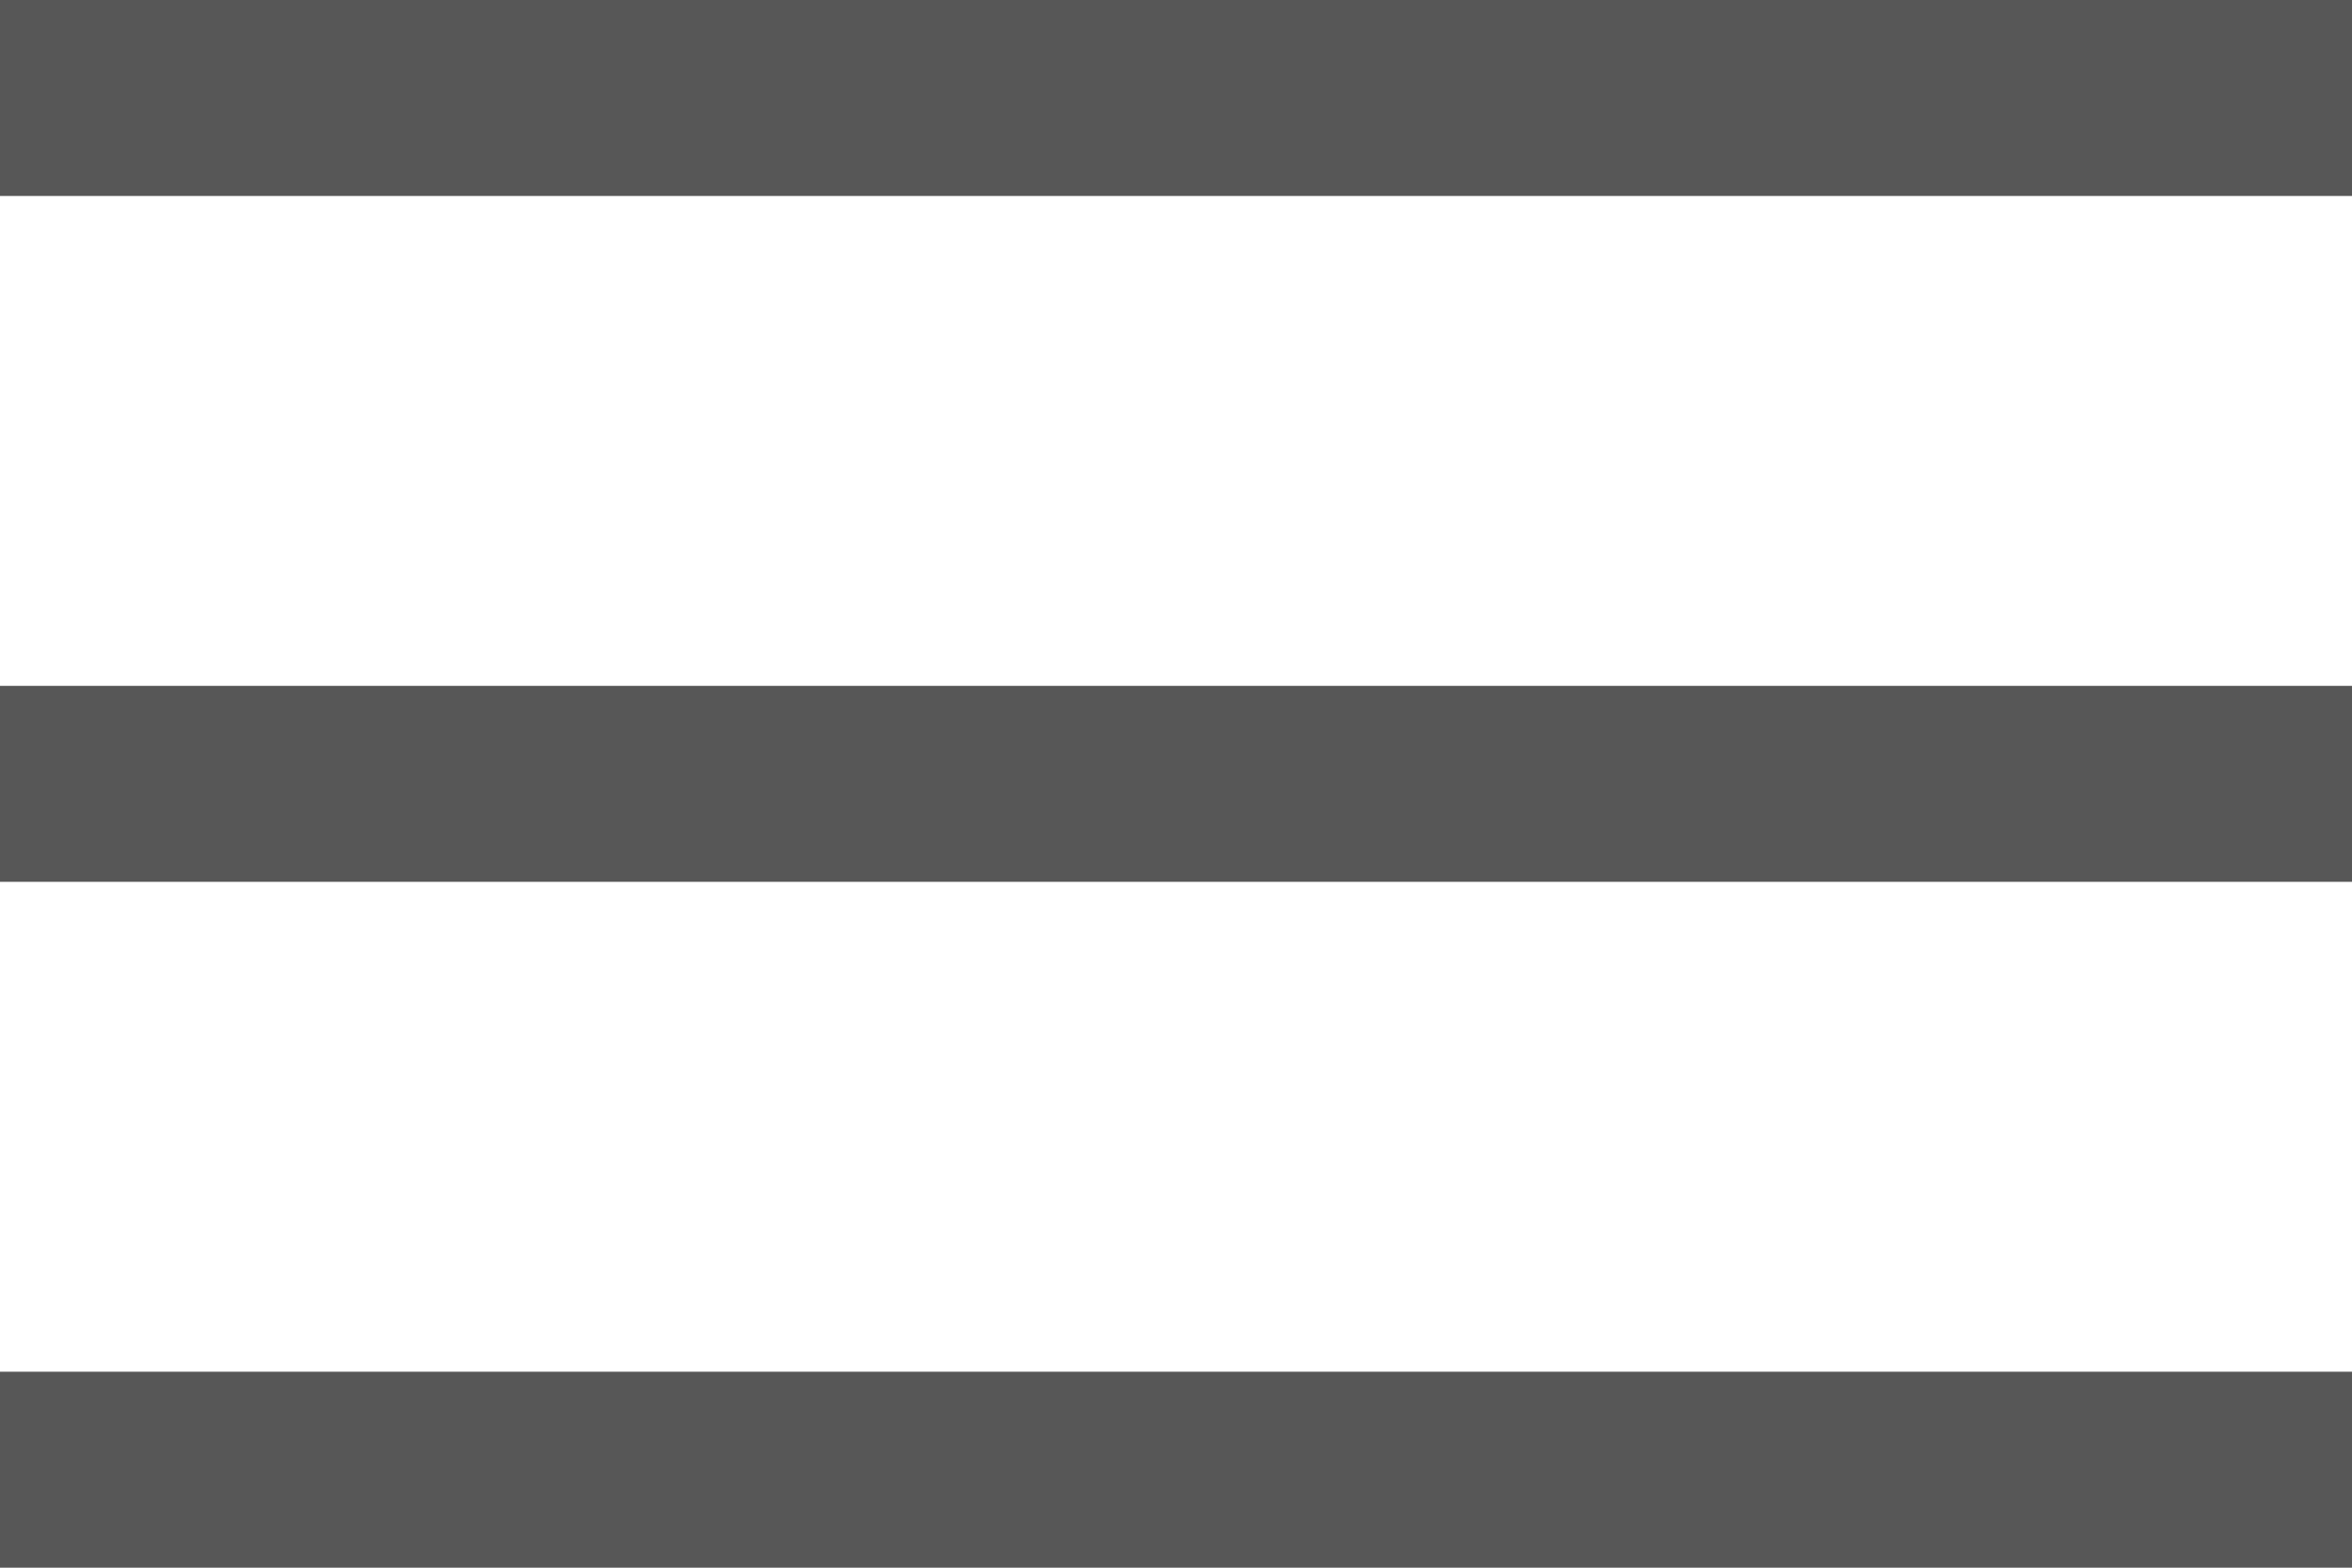
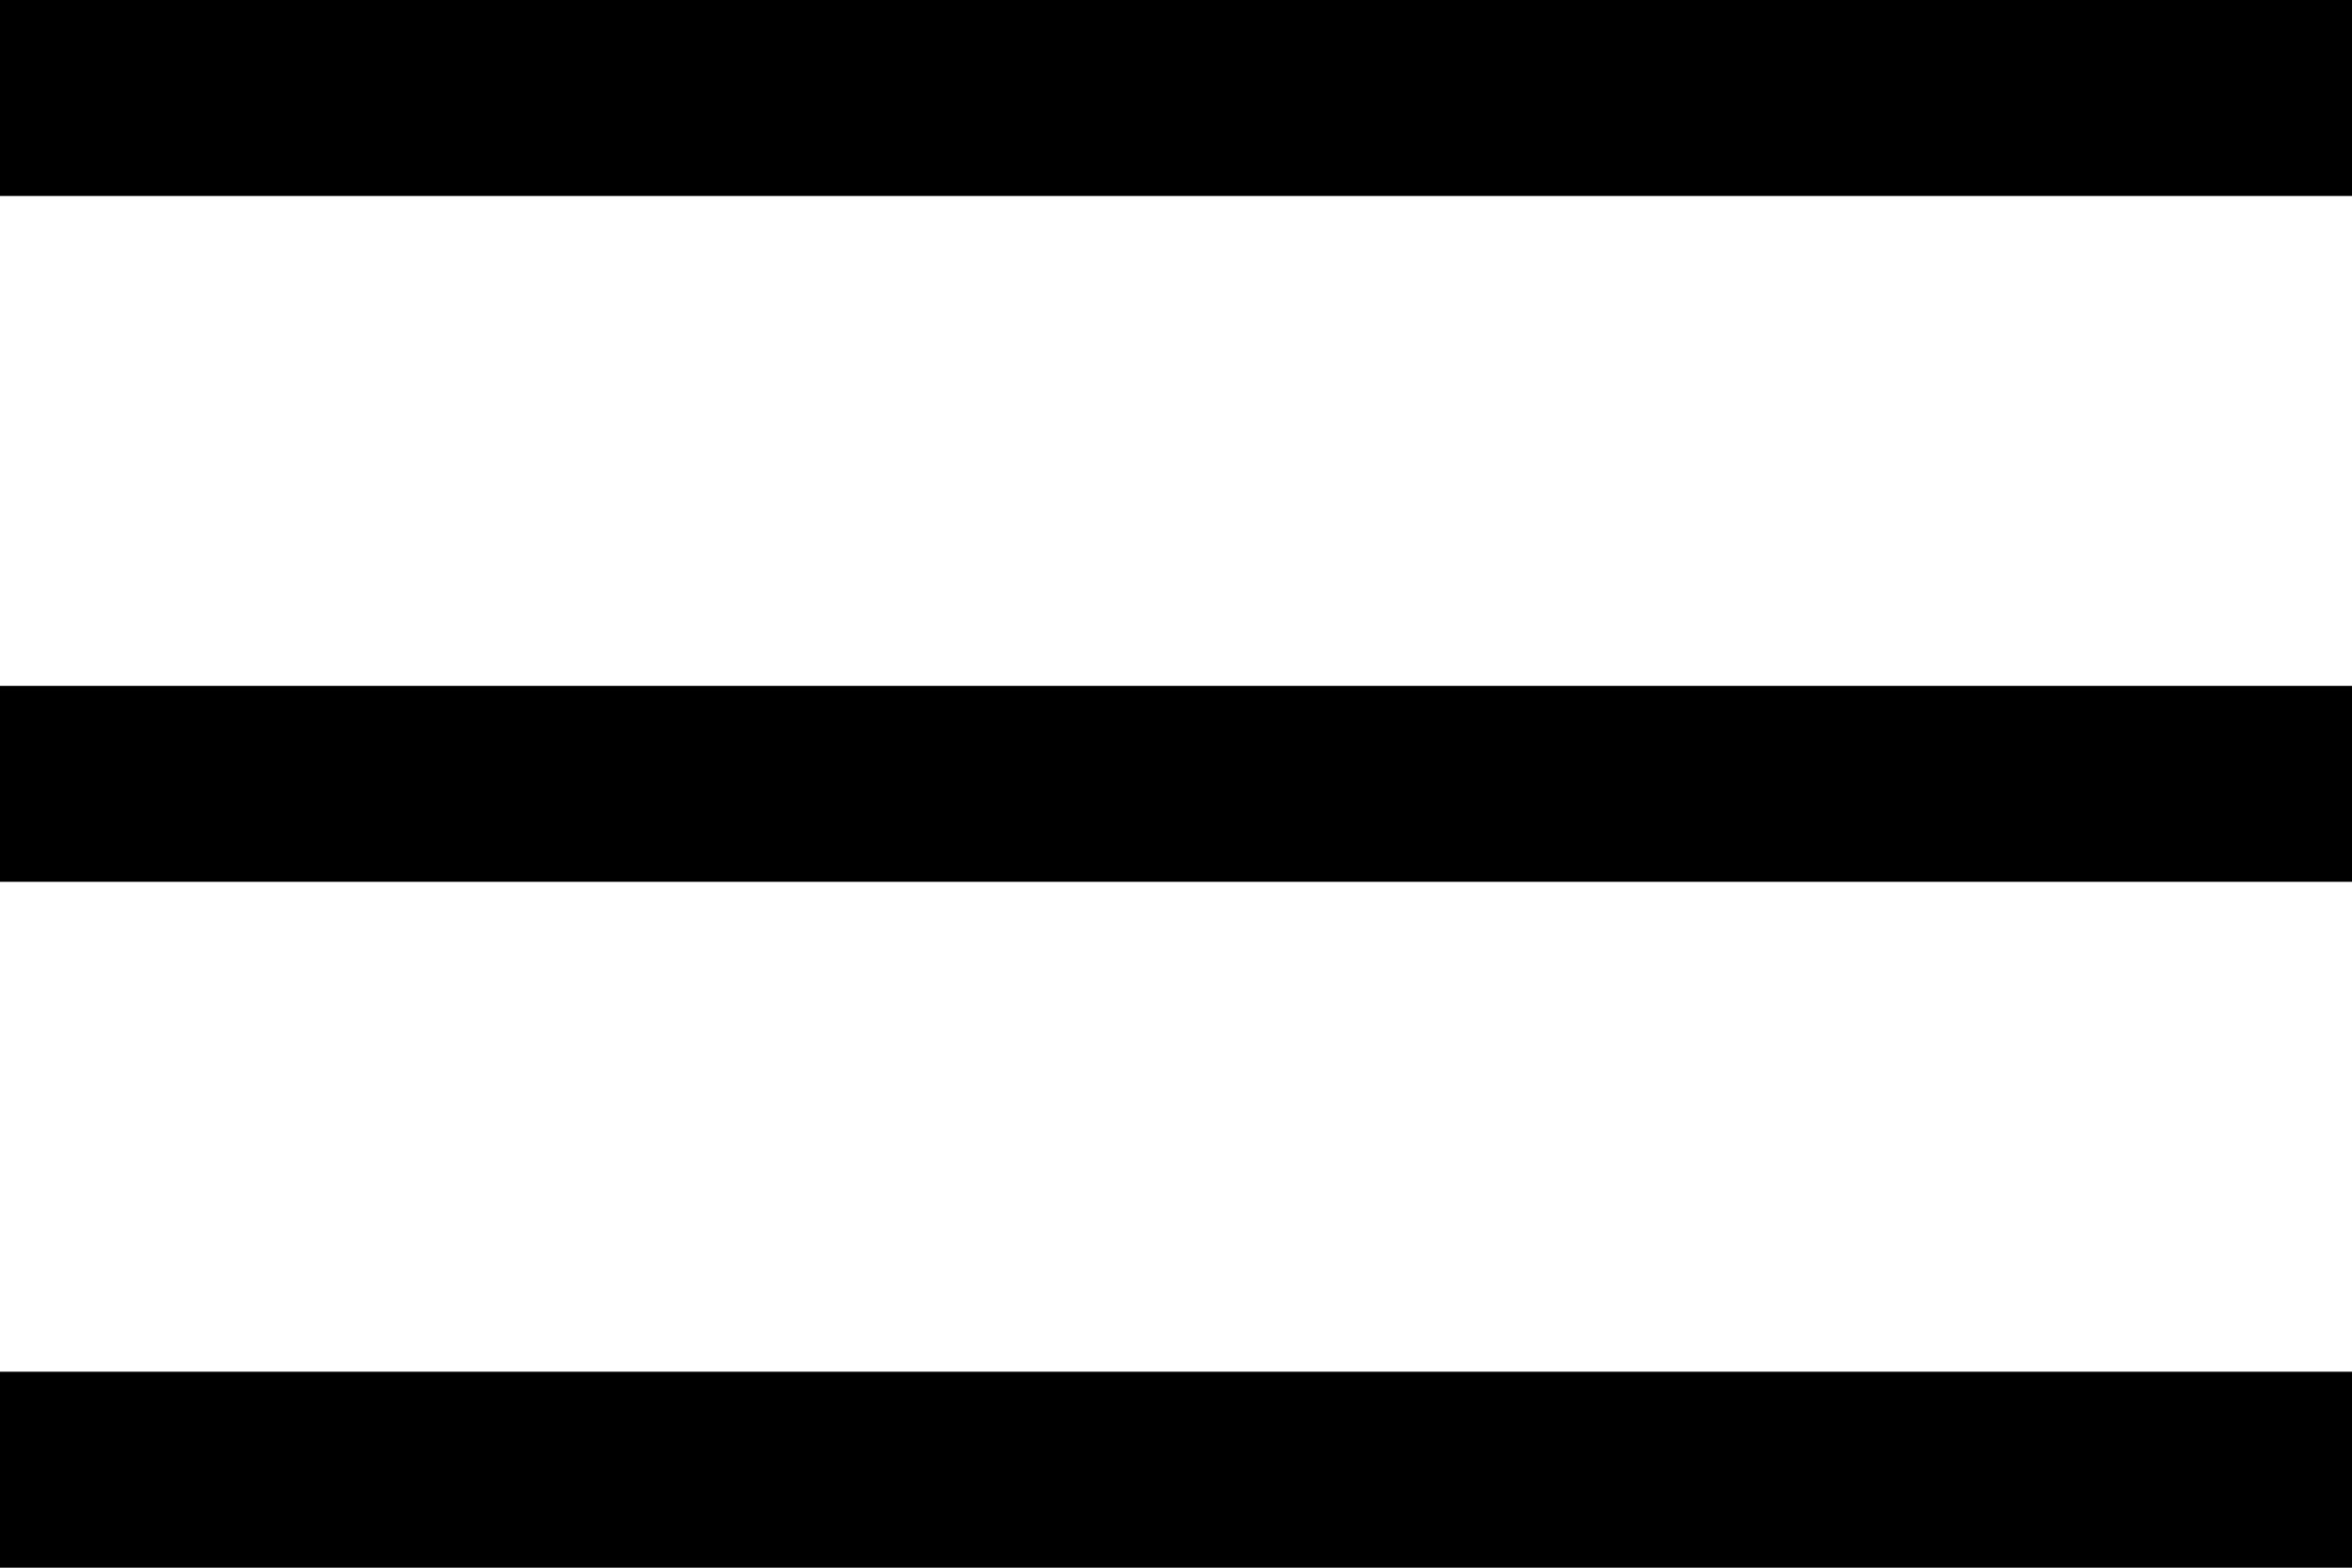
- <svg xmlns="http://www.w3.org/2000/svg" viewBox="0 0 12 8" fill="none">
-   <line x1="12" y1="4" y2="4" stroke="#575757" />
-   <line x1="12" y1="0.5" y2="0.5" stroke="#575757" />
-   <line x1="12" y1="7.5" y2="7.5" stroke="#575757" />
+ <svg xmlns="http://www.w3.org/2000/svg" viewBox="0 0 12 8" fill="currentColor">
+   <line x1="12" y1="4" y2="4" stroke="currentColor" />
+   <line x1="12" y1="0.5" y2="0.5" stroke="currentColor" />
+   <line x1="12" y1="7.5" y2="7.5" stroke="currentColor" />
</svg>
